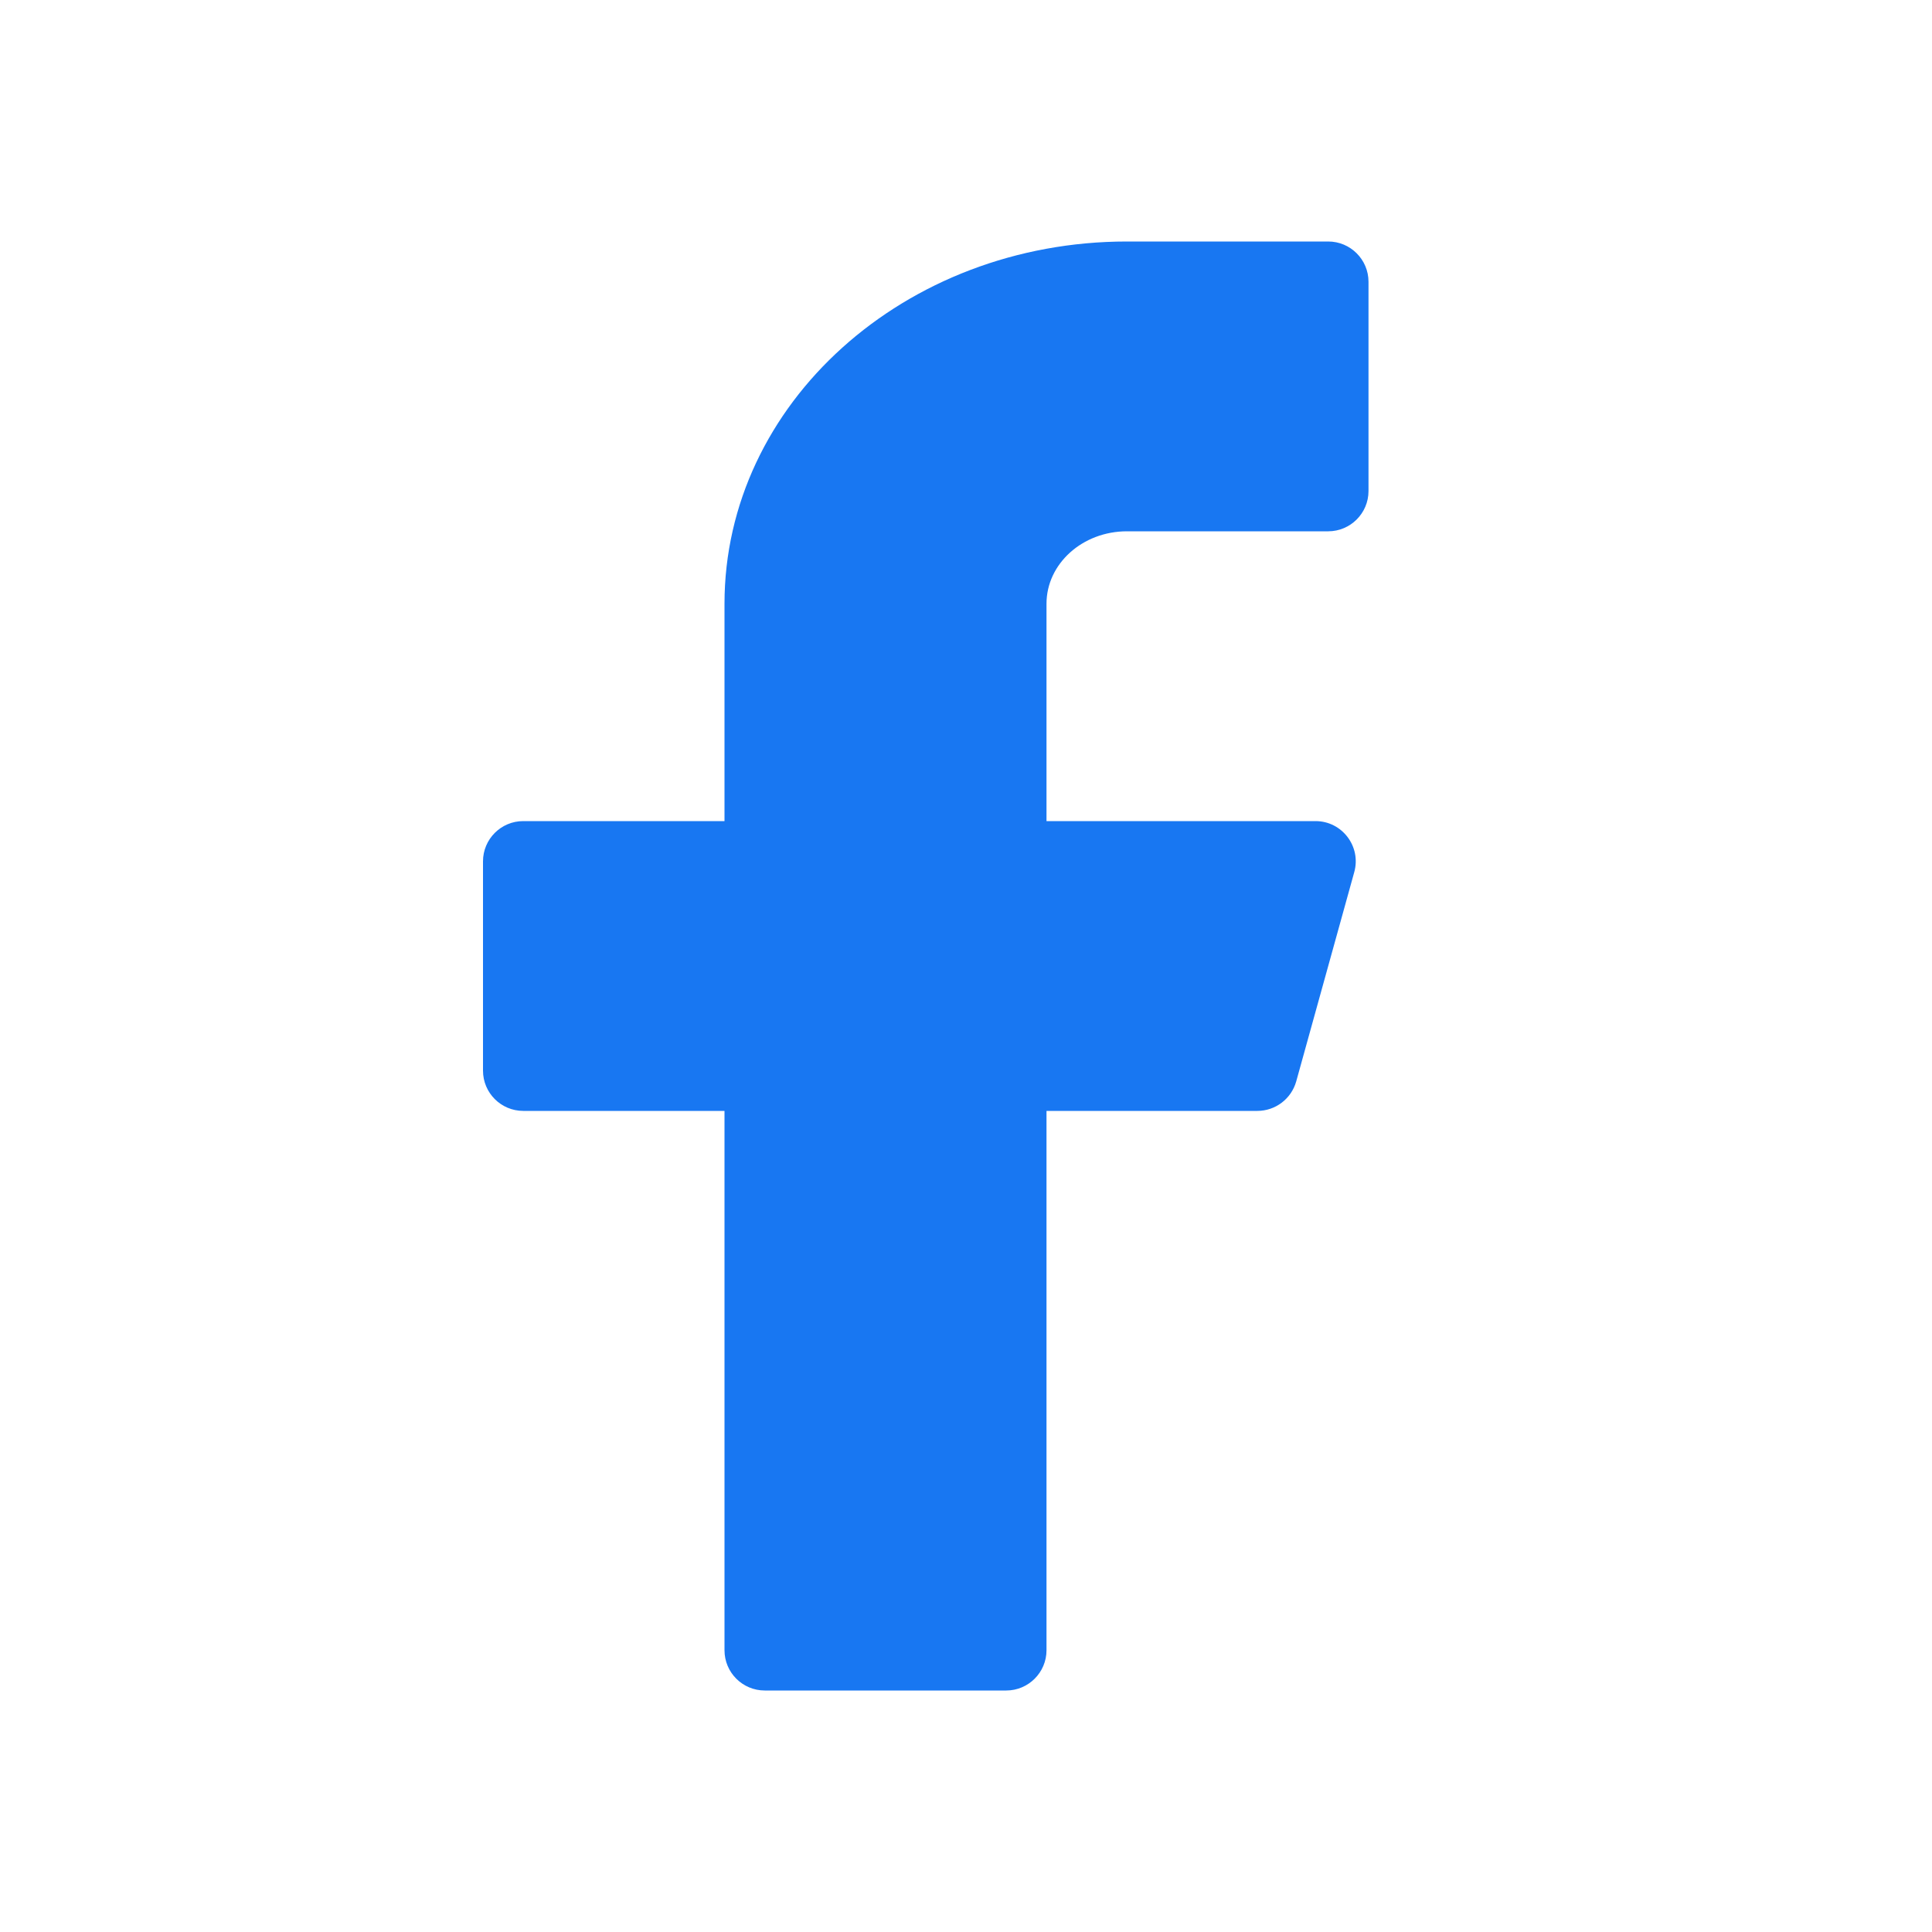
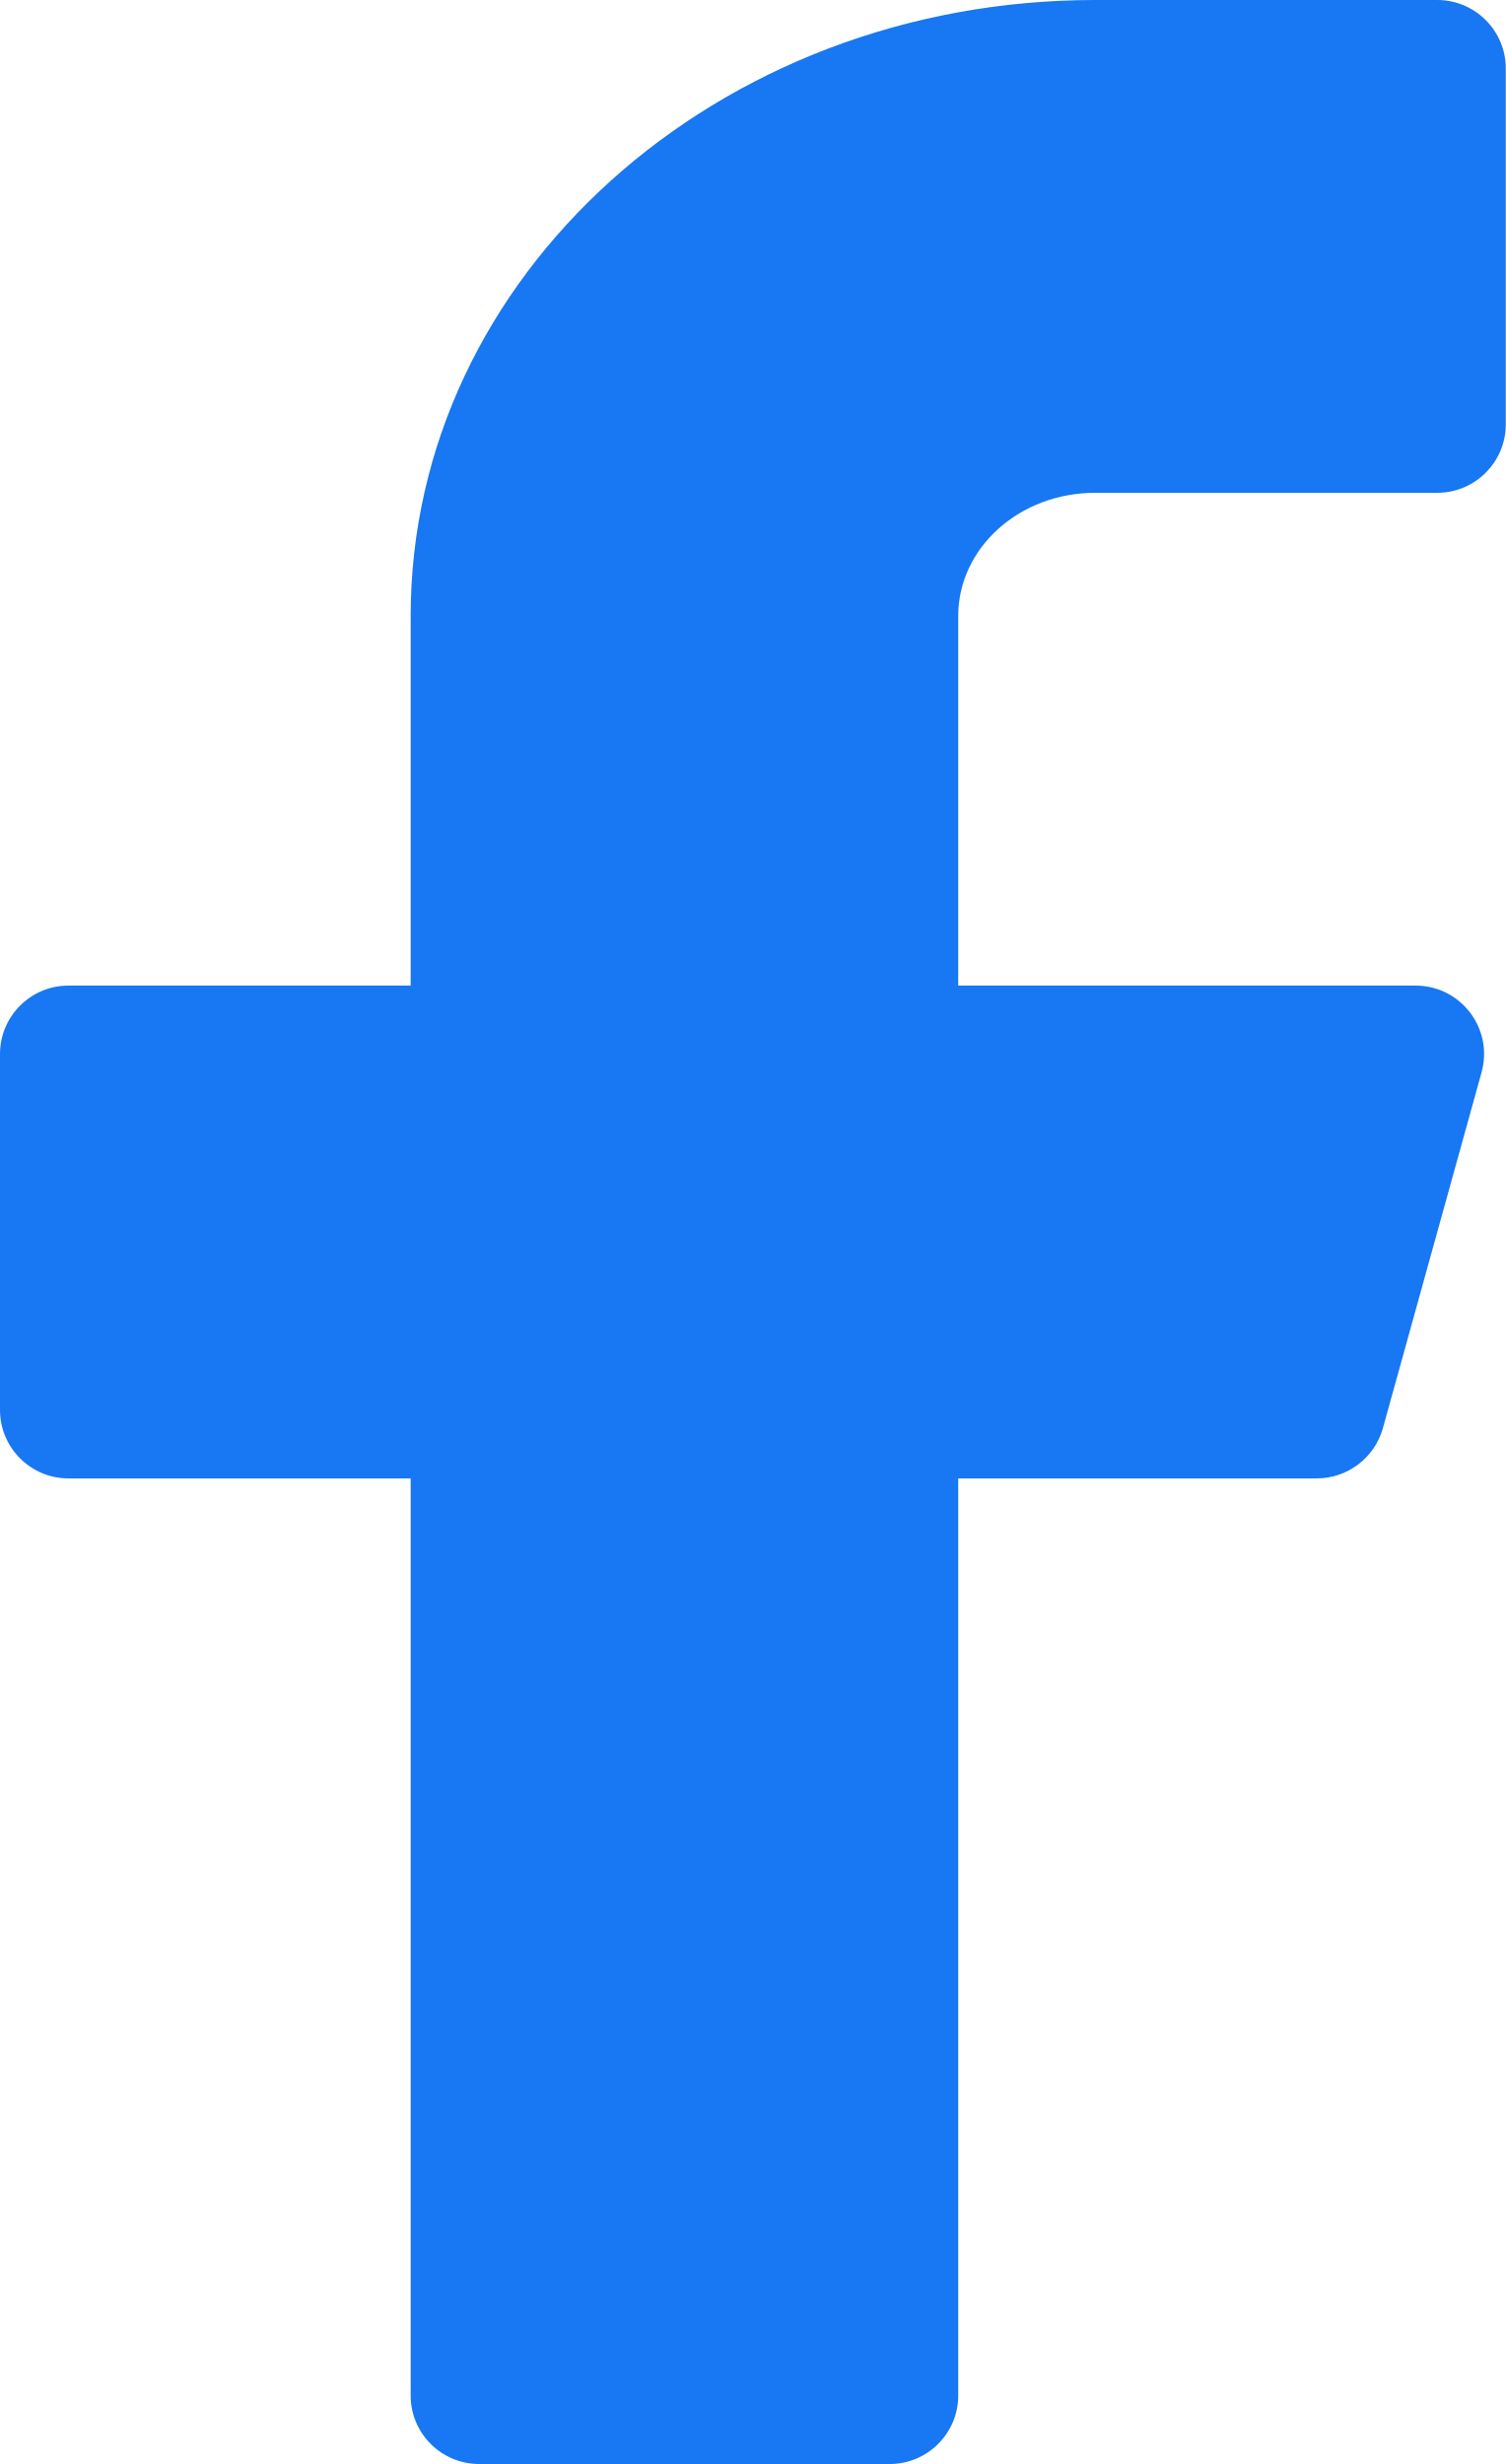
- <svg xmlns="http://www.w3.org/2000/svg" width="24" height="24" viewBox="0 0 24 24" fill="none">
-   <path fill-rule="evenodd" clip-rule="evenodd" d="M17 3.5C17 3.224 16.775 3 16.5 3H14C11.238 3 9 5.015 9 7.5V10.2H6.5C6.224 10.2 6 10.424 6 10.7V13.3C6 13.576 6.224 13.8 6.5 13.8H9V20.5C9 20.776 9.224 21 9.5 21H12.5C12.775 21 13 20.776 13 20.5V13.8H15.619C15.844 13.8 16.041 13.65 16.102 13.434L16.823 10.834C16.912 10.516 16.672 10.2 16.342 10.2H13V7.5C13 7.003 13.447 6.6 14 6.6H16.5C16.775 6.6 17 6.376 17 6.1V3.5Z" fill="#1877F2" />
+ <svg xmlns="http://www.w3.org/2000/svg" width="11" height="18" viewBox="0 0 11 18" fill="none">
+   <path fill-rule="evenodd" clip-rule="evenodd" d="M11 0.5C11 0.224 10.775 0 10.5 0H8C5.238 0 3 2.015 3 4.5V7.2H0.5C0.224 7.2 0 7.424 0 7.7V10.3C0 10.576 0.224 10.8 0.5 10.8H3V17.5C3 17.776 3.224 18 3.5 18H6.5C6.775 18 7 17.776 7 17.5V10.8H9.619C9.844 10.8 10.041 10.65 10.102 10.434L10.823 7.834C10.912 7.516 10.672 7.2 10.342 7.2H7V4.5C7 4.003 7.447 3.6 8 3.6H10.5C10.775 3.6 11 3.376 11 3.1V0.5Z" fill="#1877F2" />
</svg>
